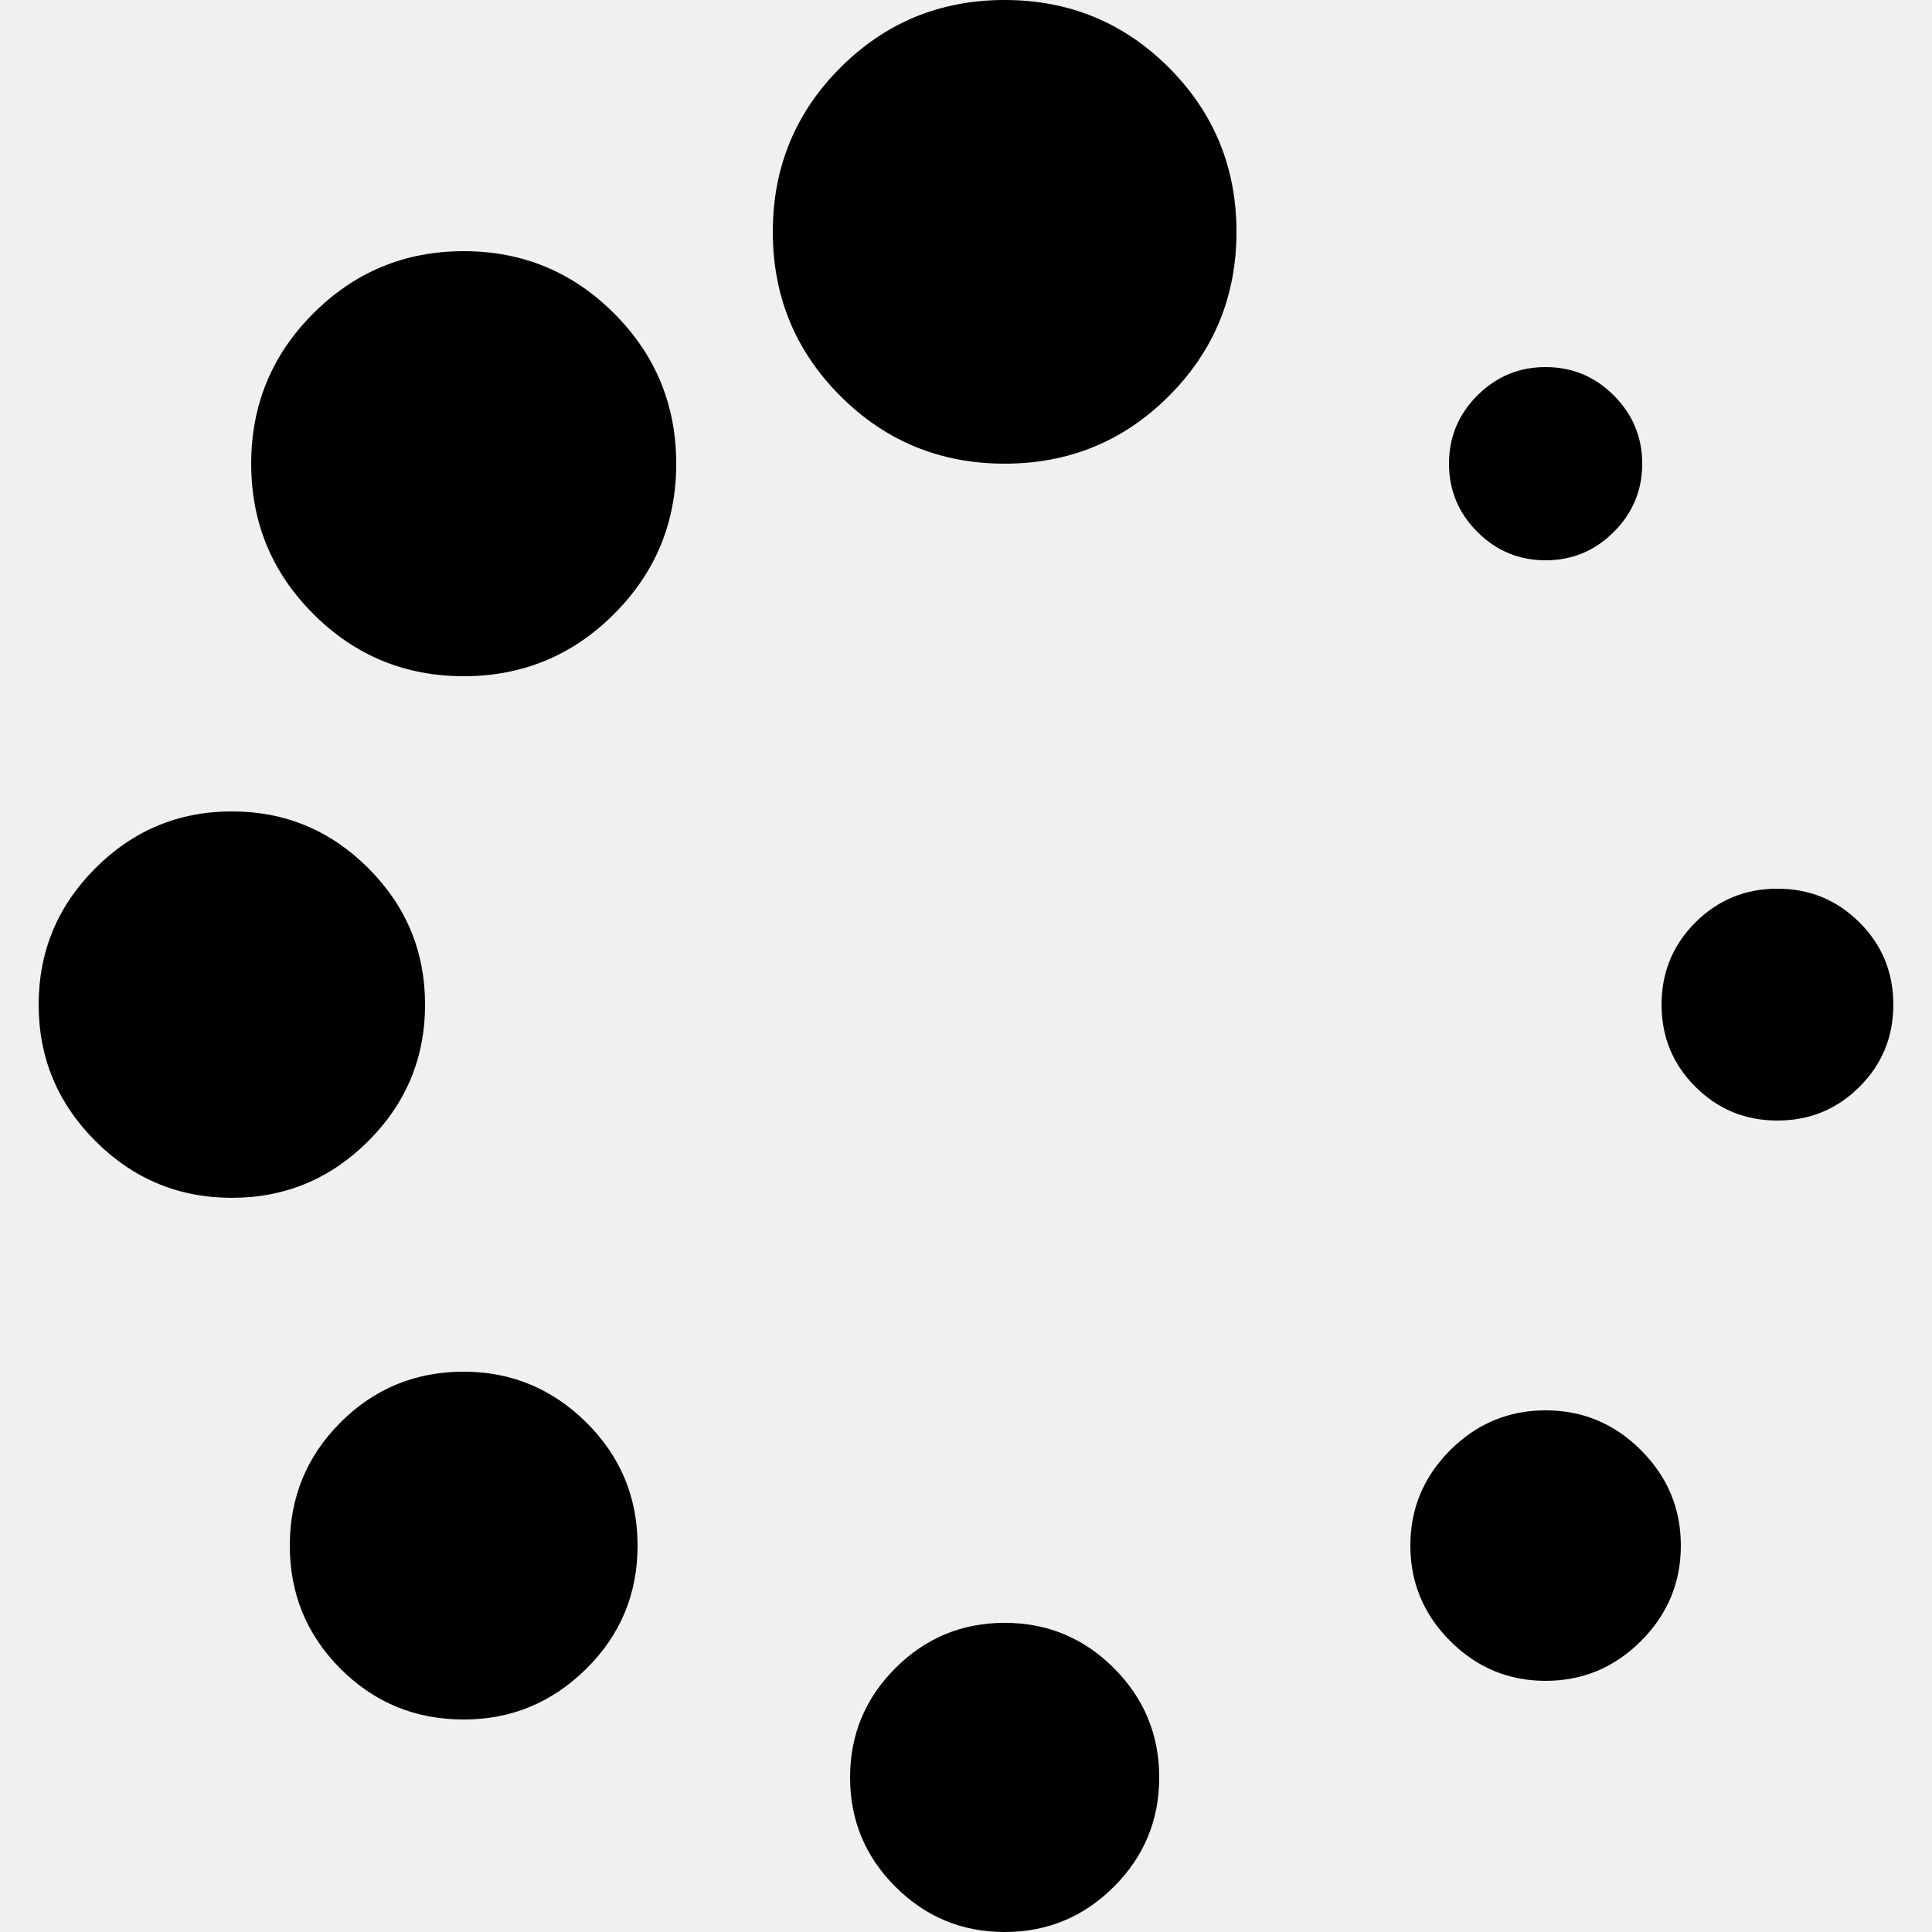
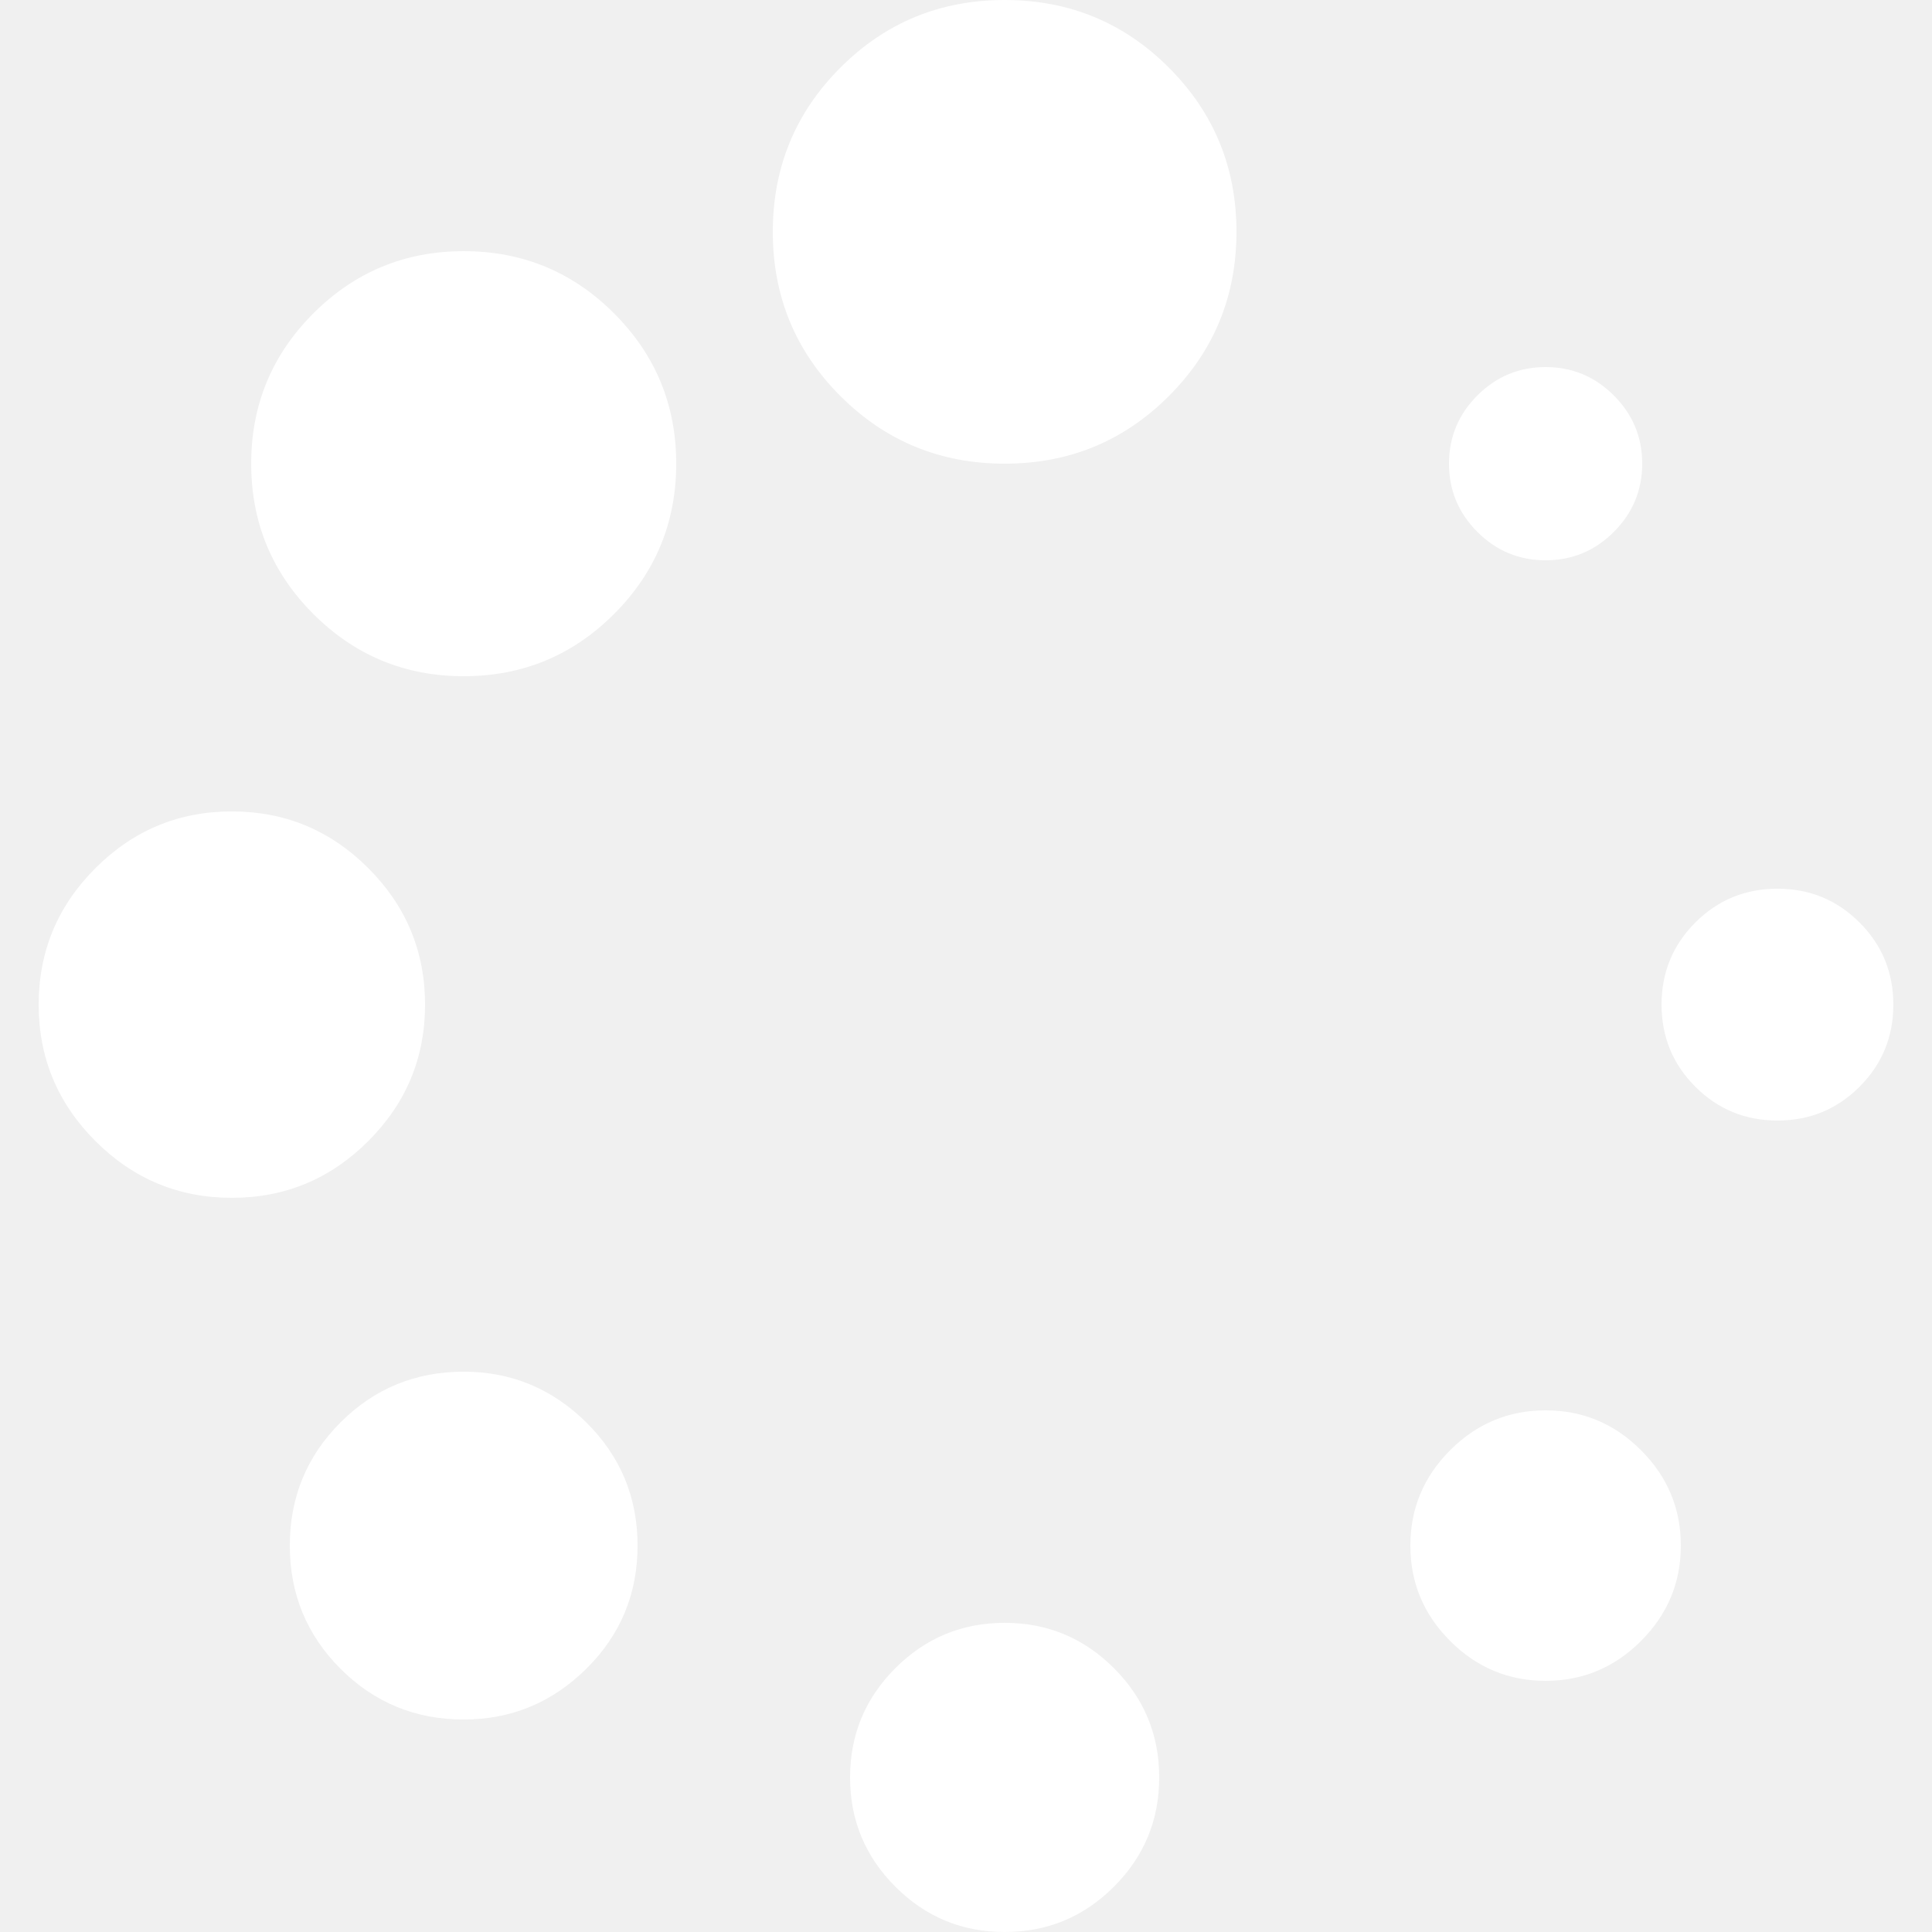
- <svg xmlns="http://www.w3.org/2000/svg" version="1.1" id="Capa_1" x="0px" y="0px" width="16px" height="16px" viewBox="0 0 456.817 456.817" style="enable-background:new 0 0 456.817 456.817;" xml:space="preserve">
+ <svg xmlns="http://www.w3.org/2000/svg" version="1.1" id="Capa_1" x="0px" y="0px" width="16px" height="16px" fill="#ffffff" viewBox="0 0 456.817 456.817" style="enable-background:new 0 0 456.817 456.817;" xml:space="preserve">
  <g>
    <g>
      <path d="M109.641,324.332c-11.423,0-21.13,3.997-29.125,11.991c-7.992,8.001-11.991,17.706-11.991,29.129    c0,11.424,3.996,21.129,11.991,29.13c7.998,7.994,17.705,11.991,29.125,11.991c11.231,0,20.889-3.997,28.98-11.991    c8.088-7.991,12.132-17.706,12.132-29.13c0-11.423-4.043-21.121-12.132-29.129C130.529,328.336,120.872,324.332,109.641,324.332z" />
      <path d="M100.505,237.542c0-12.562-4.471-23.313-13.418-32.267c-8.946-8.946-19.702-13.418-32.264-13.418    c-12.563,0-23.317,4.473-32.264,13.418c-8.945,8.947-13.417,19.701-13.417,32.267c0,12.56,4.471,23.309,13.417,32.258    c8.947,8.949,19.701,13.422,32.264,13.422c12.562,0,23.318-4.473,32.264-13.422C96.034,260.857,100.505,250.102,100.505,237.542z" />
      <path d="M365.454,132.48c6.276,0,11.662-2.24,16.129-6.711c4.473-4.475,6.714-9.854,6.714-16.134    c0-6.283-2.241-11.658-6.714-16.13c-4.47-4.475-9.853-6.711-16.129-6.711c-6.283,0-11.663,2.24-16.136,6.711    c-4.47,4.473-6.707,9.847-6.707,16.13s2.237,11.659,6.707,16.134C353.791,130.244,359.171,132.48,365.454,132.48z" />
      <path d="M109.644,59.388c-13.897,0-25.745,4.902-35.548,14.703c-9.804,9.801-14.703,21.65-14.703,35.544    c0,13.899,4.899,25.743,14.703,35.548c9.806,9.804,21.654,14.705,35.548,14.705s25.743-4.904,35.544-14.705    c9.801-9.805,14.703-21.652,14.703-35.548c0-13.894-4.902-25.743-14.703-35.544C135.387,64.29,123.538,59.388,109.644,59.388z" />
      <path d="M439.684,218.125c-5.328-5.33-11.799-7.992-19.41-7.992c-7.618,0-14.089,2.662-19.417,7.992    c-5.325,5.33-7.987,11.803-7.987,19.421c0,7.61,2.662,14.092,7.987,19.41c5.331,5.332,11.799,7.994,19.417,7.994    c7.611,0,14.086-2.662,19.41-7.994c5.332-5.324,7.991-11.8,7.991-19.41C447.675,229.932,445.02,223.458,439.684,218.125z" />
      <path d="M365.454,333.473c-8.761,0-16.279,3.138-22.562,9.421c-6.276,6.276-9.418,13.798-9.418,22.559    c0,8.754,3.142,16.276,9.418,22.56c6.283,6.282,13.802,9.417,22.562,9.417c8.754,0,16.272-3.141,22.555-9.417    c6.283-6.283,9.422-13.802,9.422-22.56c0-8.761-3.139-16.275-9.422-22.559C381.727,336.61,374.208,333.473,365.454,333.473z" />
      <path d="M237.547,383.717c-10.088,0-18.702,3.576-25.844,10.715c-7.135,7.139-10.705,15.748-10.705,25.837    s3.566,18.699,10.705,25.837c7.142,7.139,15.752,10.712,25.844,10.712c10.089,0,18.699-3.573,25.838-10.712    c7.139-7.138,10.708-15.748,10.708-25.837s-3.569-18.698-10.708-25.837S247.636,383.717,237.547,383.717z" />
      <path d="M237.547,0c-15.225,0-28.174,5.327-38.834,15.986c-10.657,10.66-15.986,23.606-15.986,38.832    c0,15.227,5.327,28.167,15.986,38.828c10.66,10.657,23.606,15.987,38.834,15.987c15.232,0,28.172-5.327,38.828-15.987    c10.656-10.656,15.985-23.601,15.985-38.828c0-15.225-5.329-28.168-15.985-38.832C265.719,5.33,252.779,0,237.547,0z" />
    </g>
  </g>
  <g>
</g>
  <g>
</g>
  <g>
</g>
  <g>
</g>
  <g>
</g>
  <g>
</g>
  <g>
</g>
  <g>
</g>
  <g>
</g>
  <g>
</g>
  <g>
</g>
  <g>
</g>
  <g>
</g>
  <g>
</g>
  <g>
</g>
</svg>
